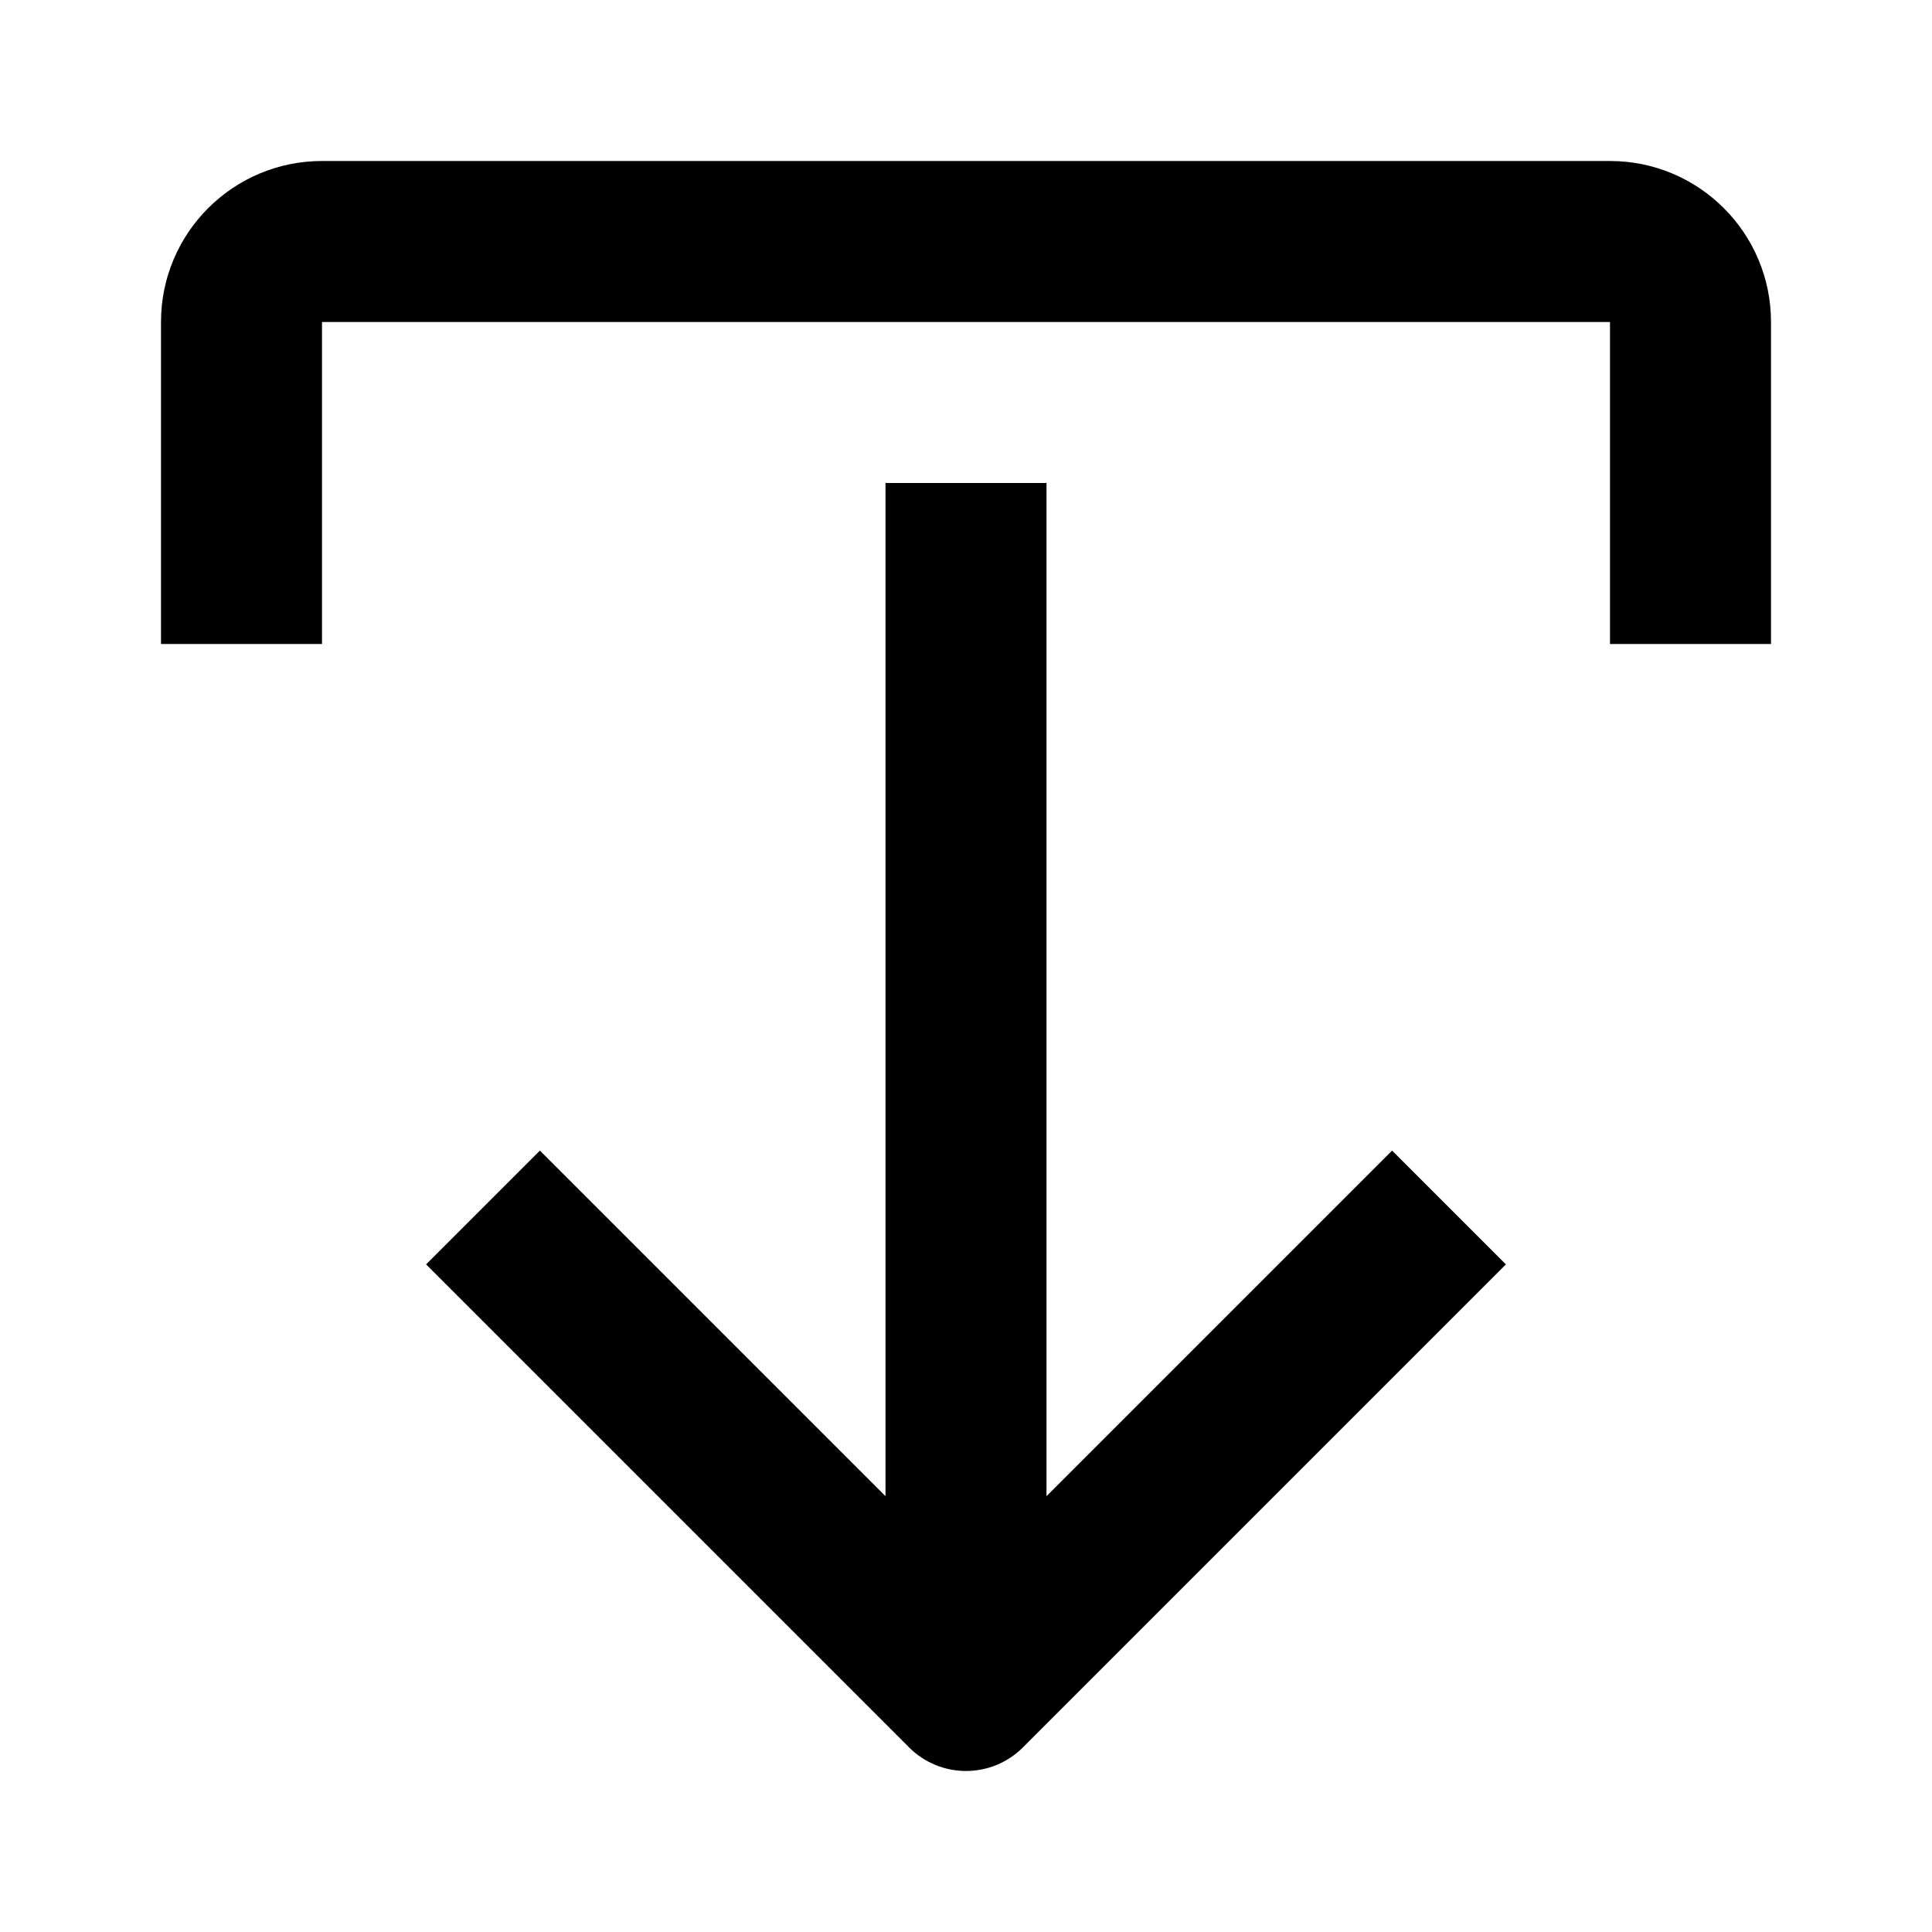
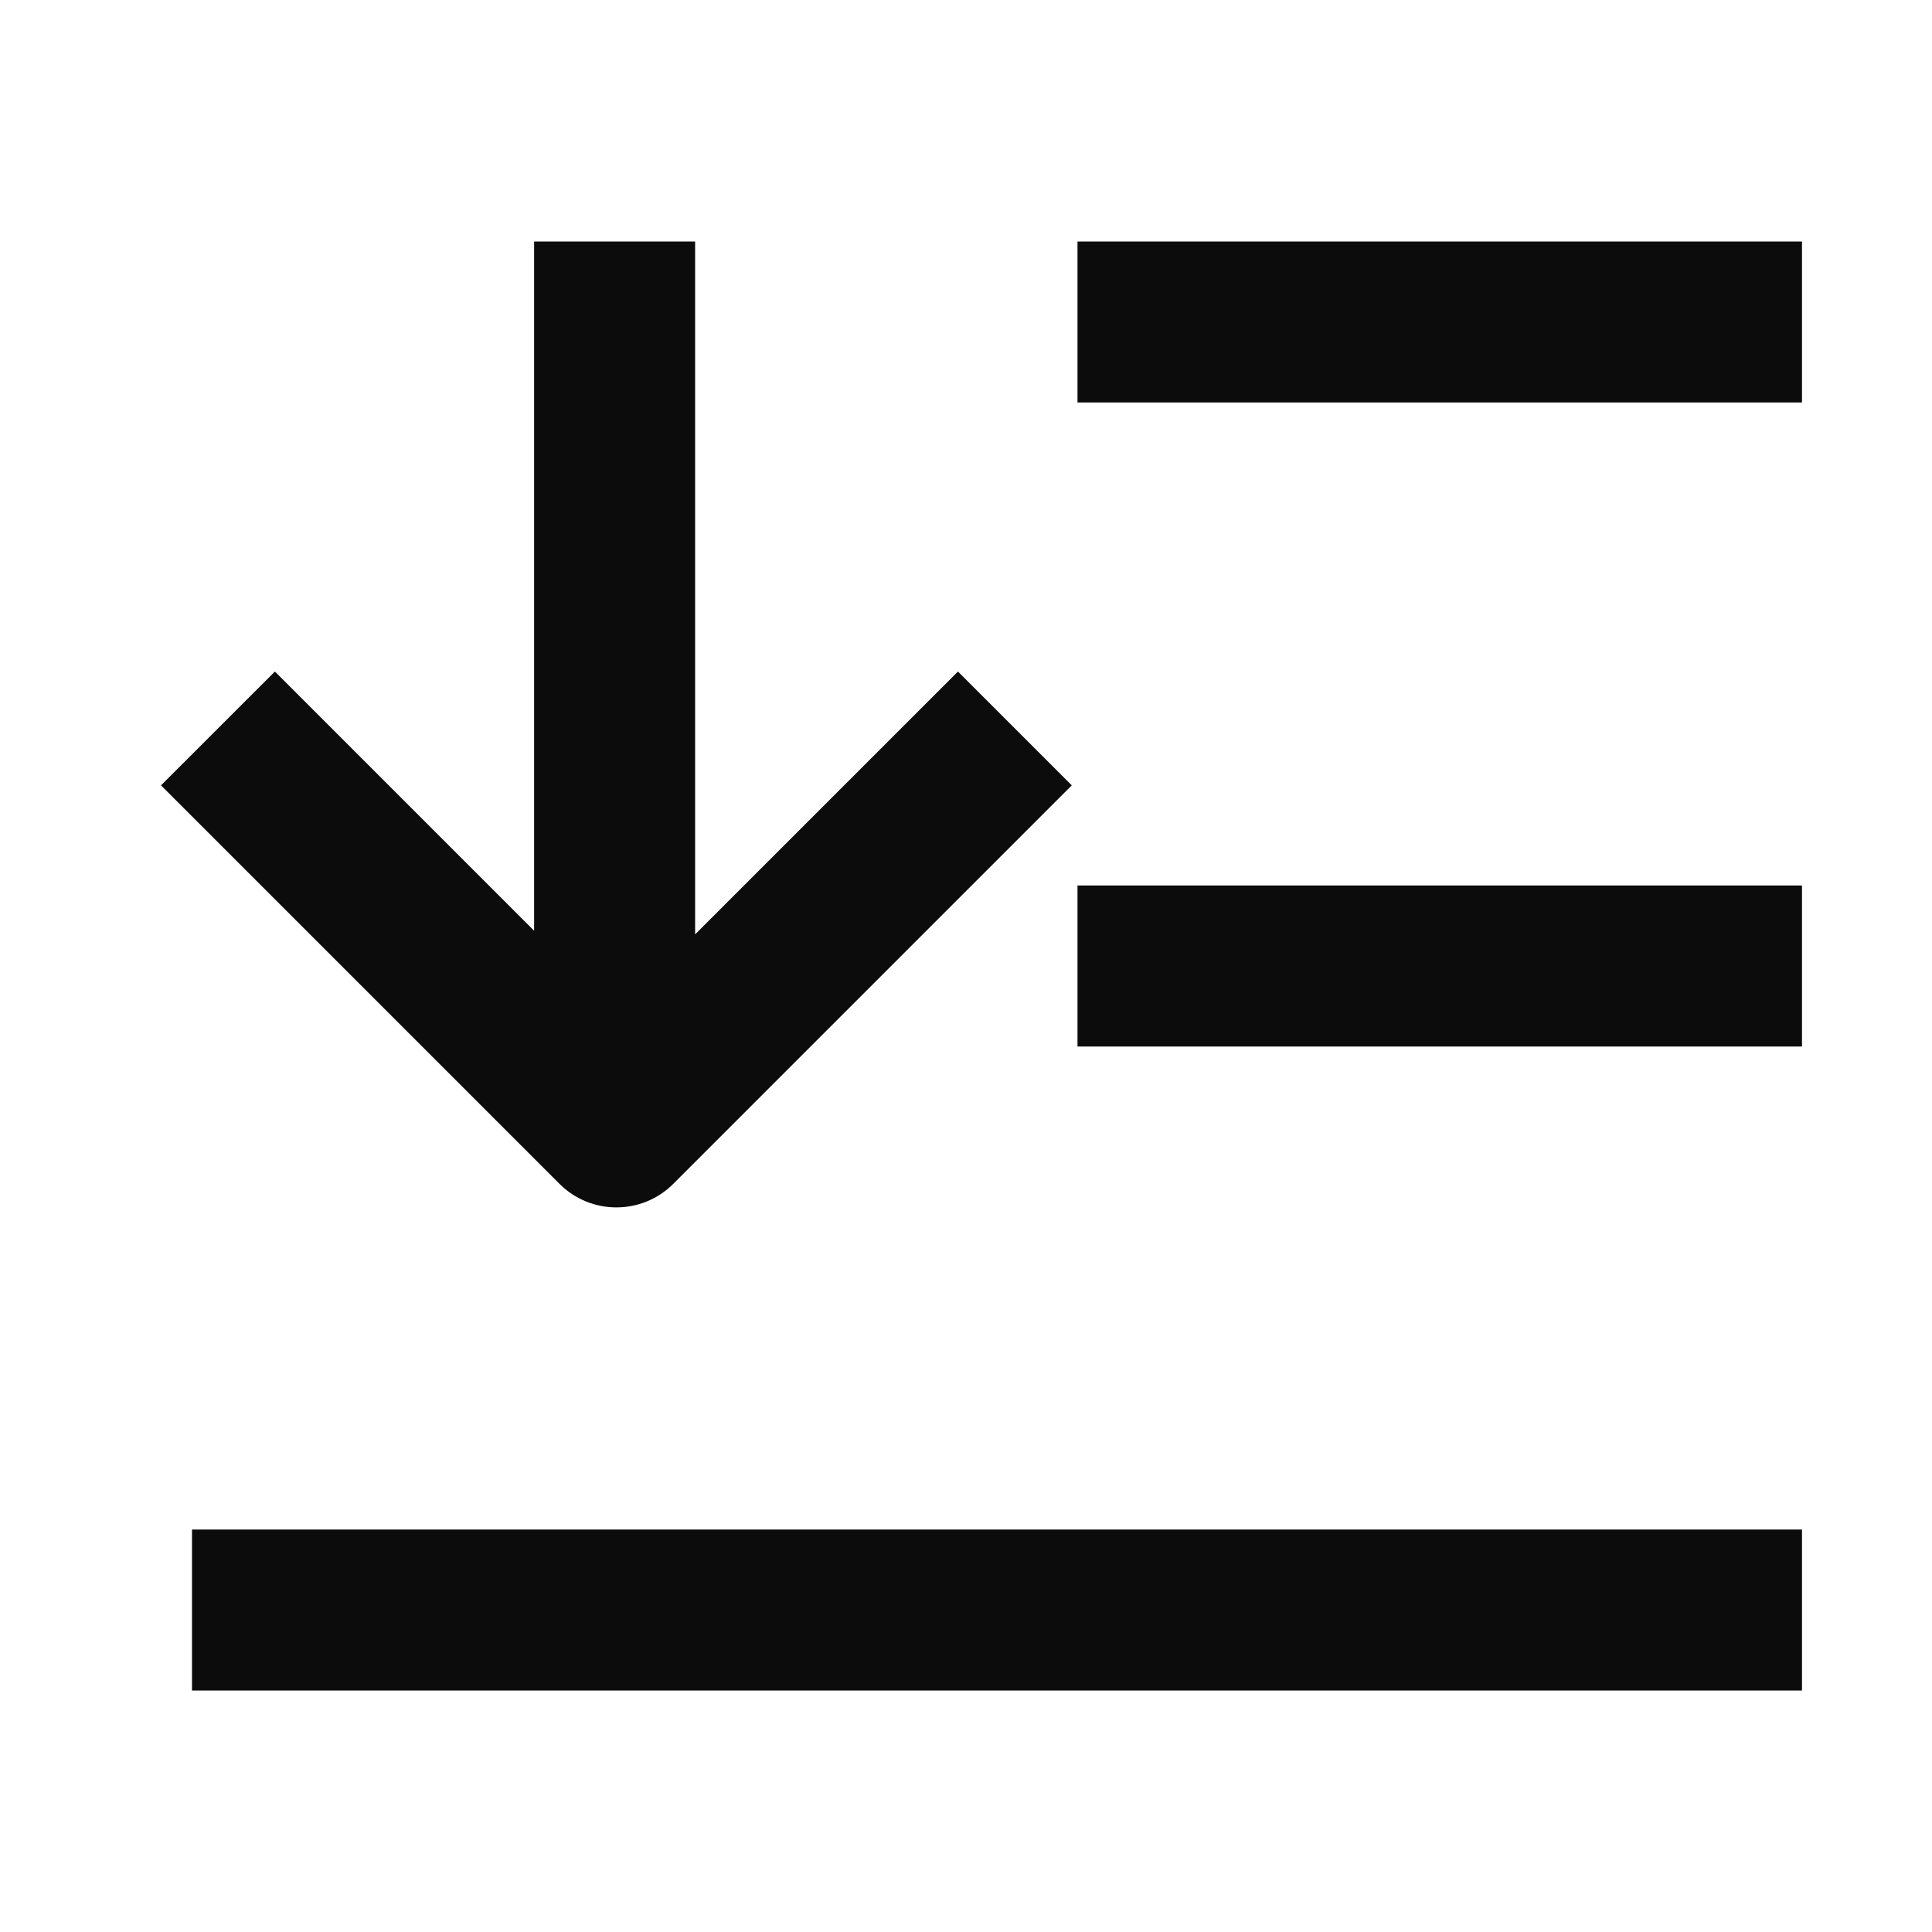
<svg xmlns="http://www.w3.org/2000/svg" fill="none" viewBox="0 0 24 24">
-   <path fill="#000" d="M2 4a2 2 0 0 1 2-2h16a2 2 0 0 1 2 2v4h-2V4H4v4H2V4Zm11 2v12.586l4.293-4.293 1.414 1.414-6 6a1 1 0 0 1-1.414 0l-6-6 1.414-1.414L11 18.586V6h2Z" data-follow-fill="#000" />
+   <path fill="#0C0C0C" d="M2.385 19h20v2h-20v-2Zm11-8h9v2h-9v-2Zm9-8h-9v2h9V3Zm-15.75 8.562-3.22-3.22L2 9.756l4.95 4.95a1 1 0 0 0 1.414 0l4.95-4.95L11.9 8.342l-3.265 3.265V3h-2v8.562Z" clip-rule="evenodd" fill-rule="evenodd" data-follow-fill="#0C0C0C" />
</svg>
